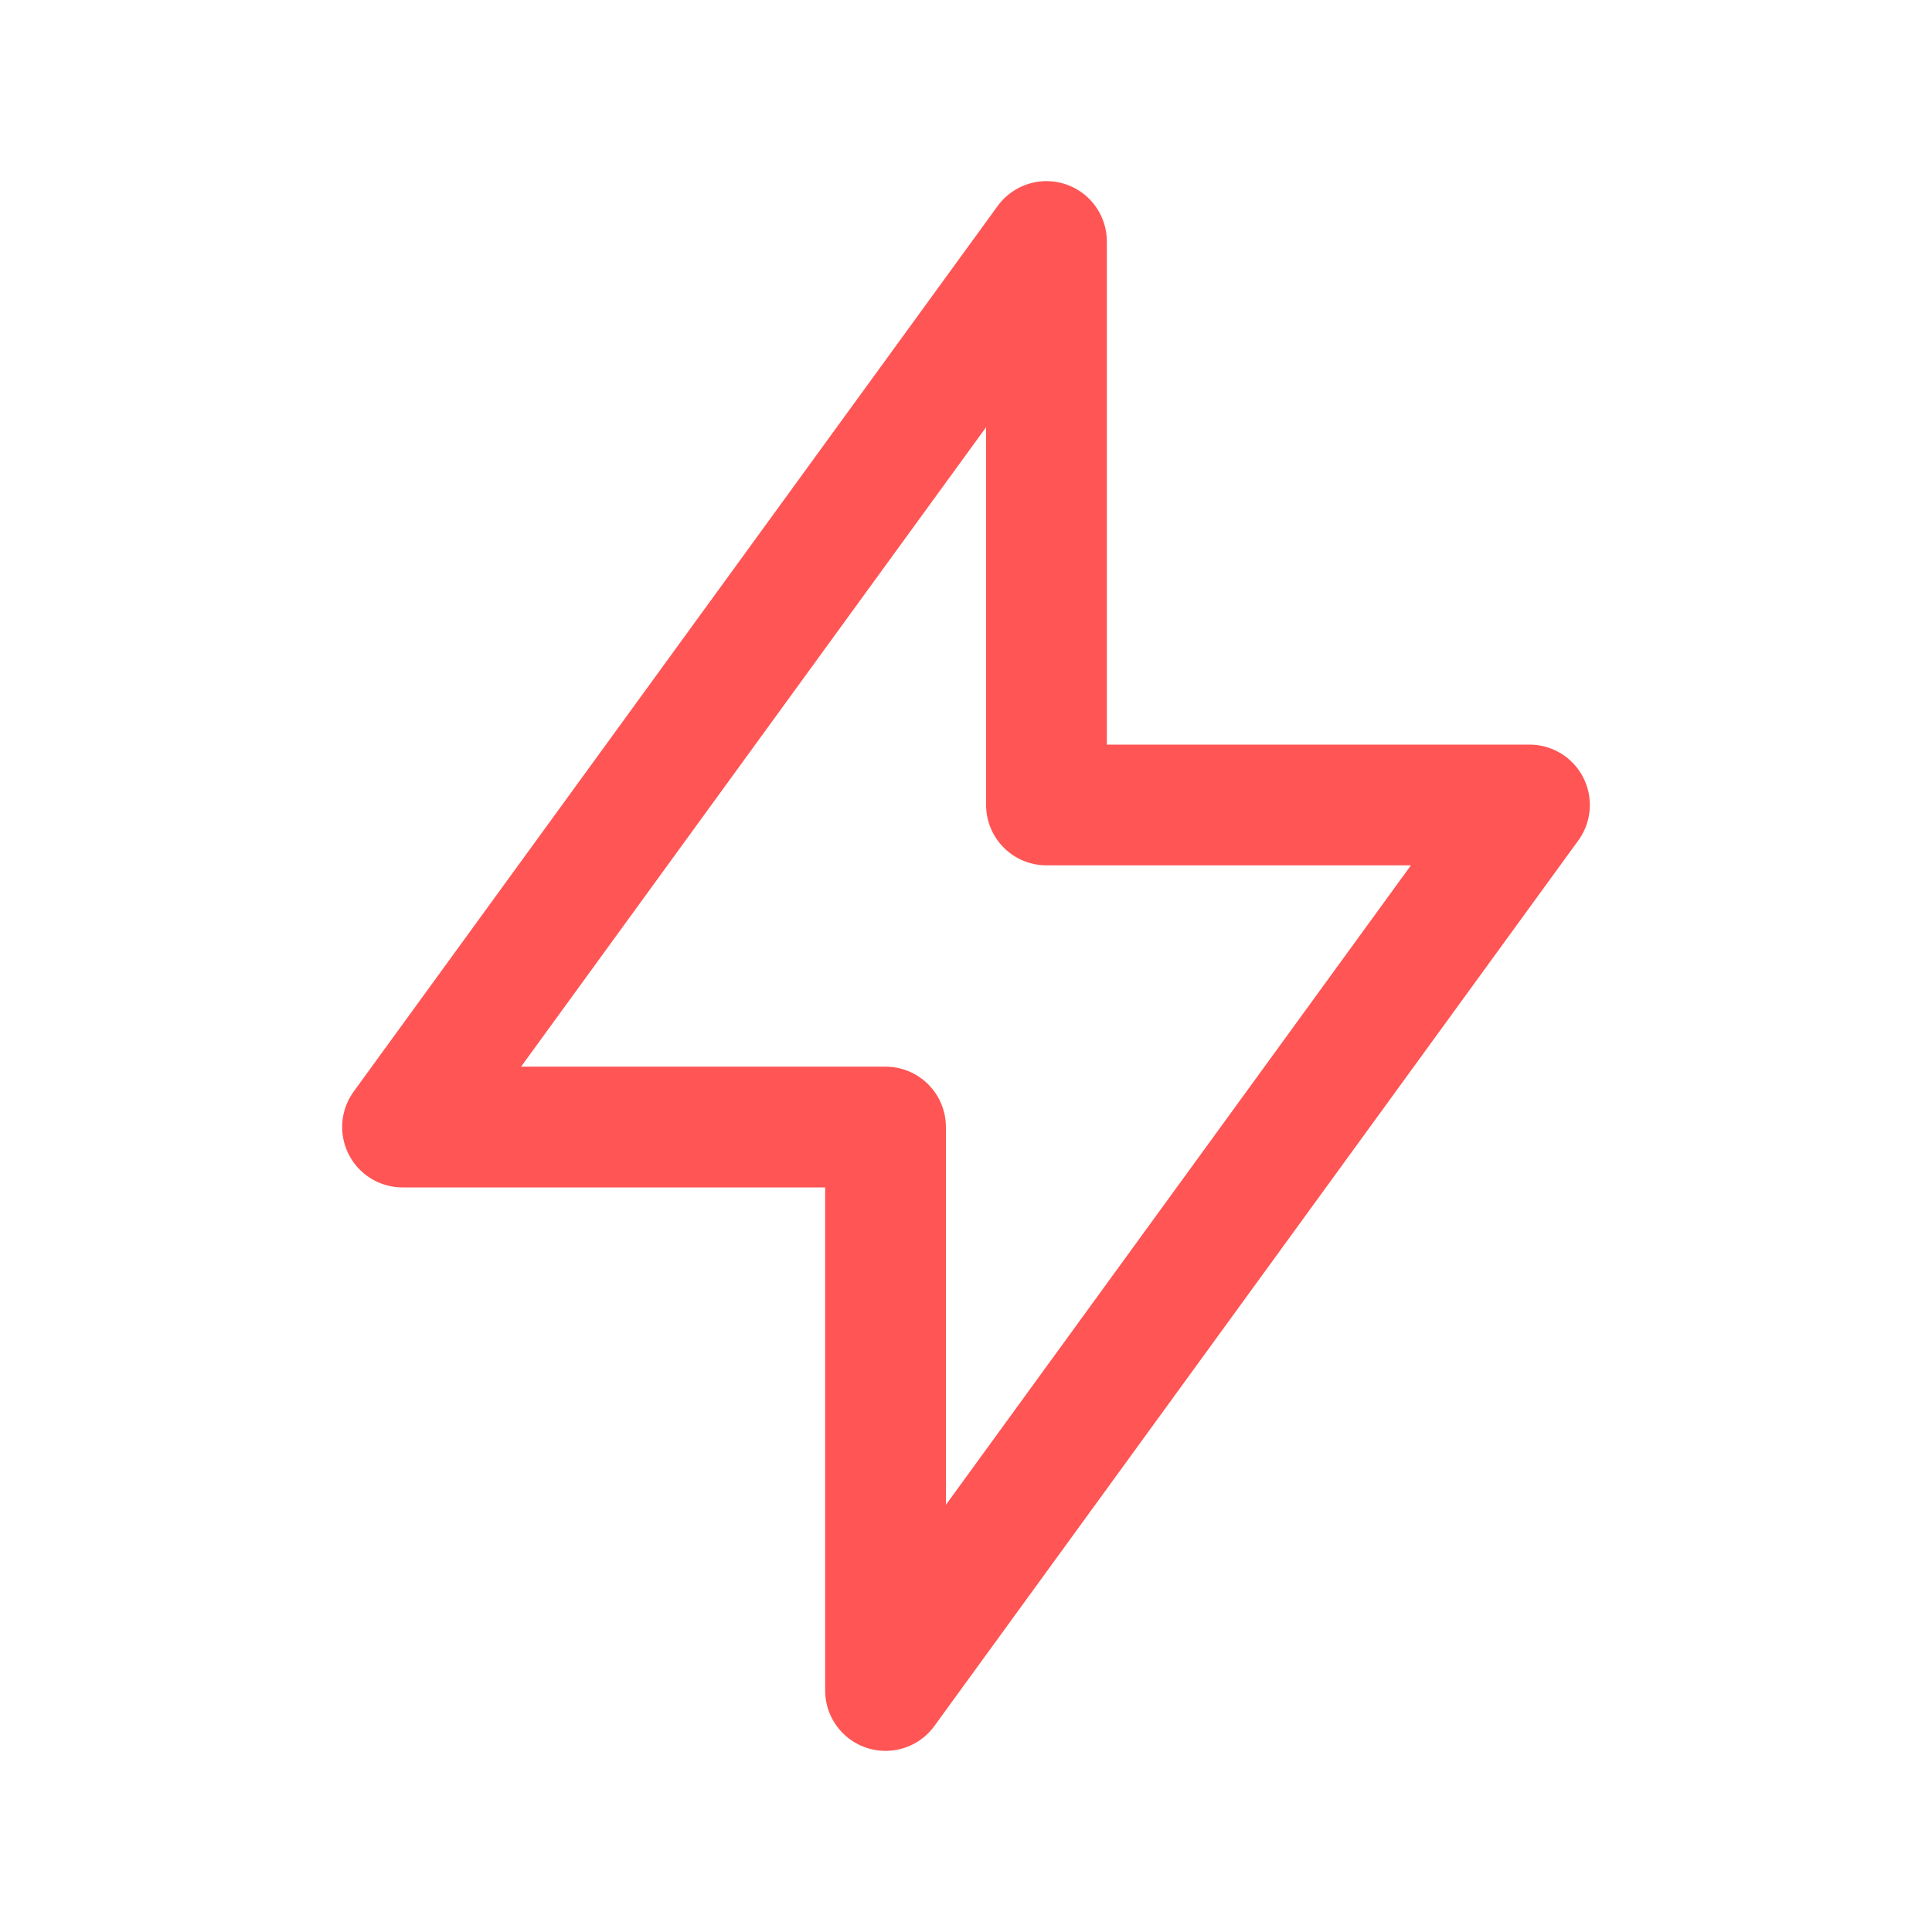
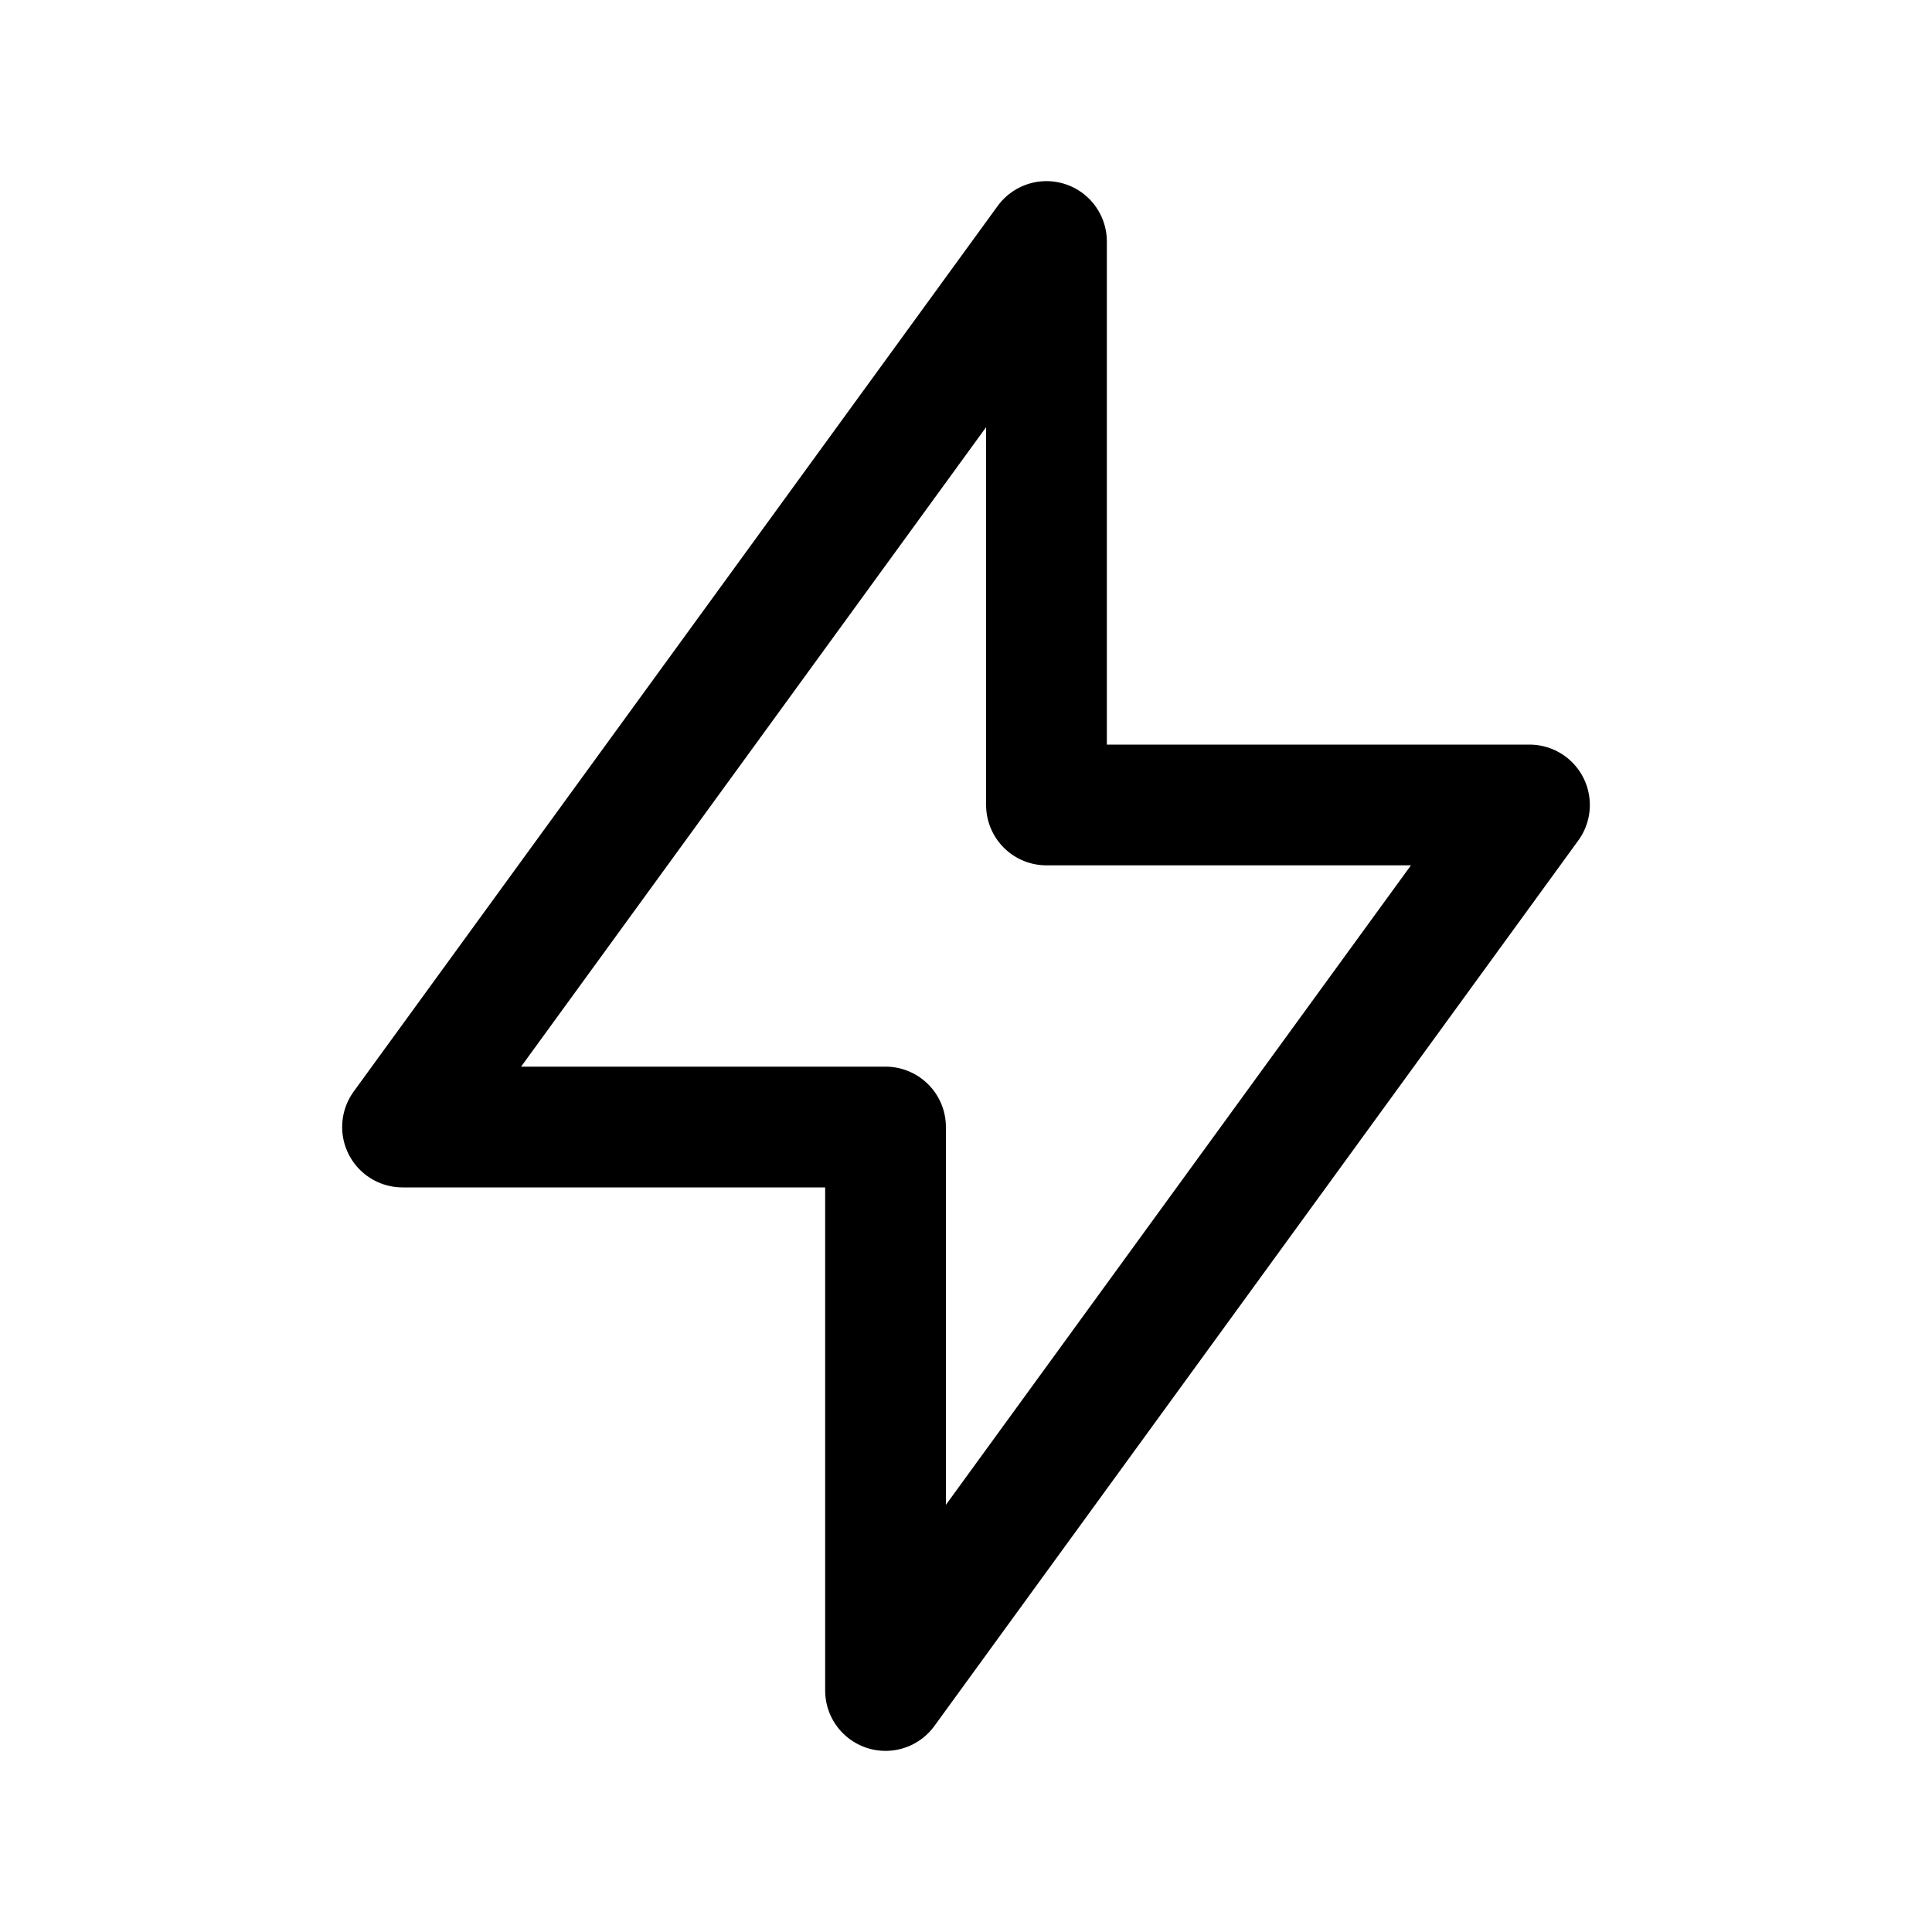
- <svg xmlns="http://www.w3.org/2000/svg" width="20" height="20" fill="none" viewBox="0 0 20 20">
-   <path stroke="#F55" stroke-linecap="round" stroke-linejoin="round" stroke-width="1.25" d="M10.833 8.333V2.5l-6.666 9.167h5V17.5l6.666-9.167h-5Z" />
+ <svg xmlns="http://www.w3.org/2000/svg" id="bolt" stroke="currentColor" fill="none" viewBox="0 0 20 20">
+   <path stroke-linecap="round" stroke-linejoin="round" stroke-width="1.25" d="M10.833 8.333V2.5l-6.666 9.167h5V17.5l6.666-9.167h-5Z" />
</svg>
